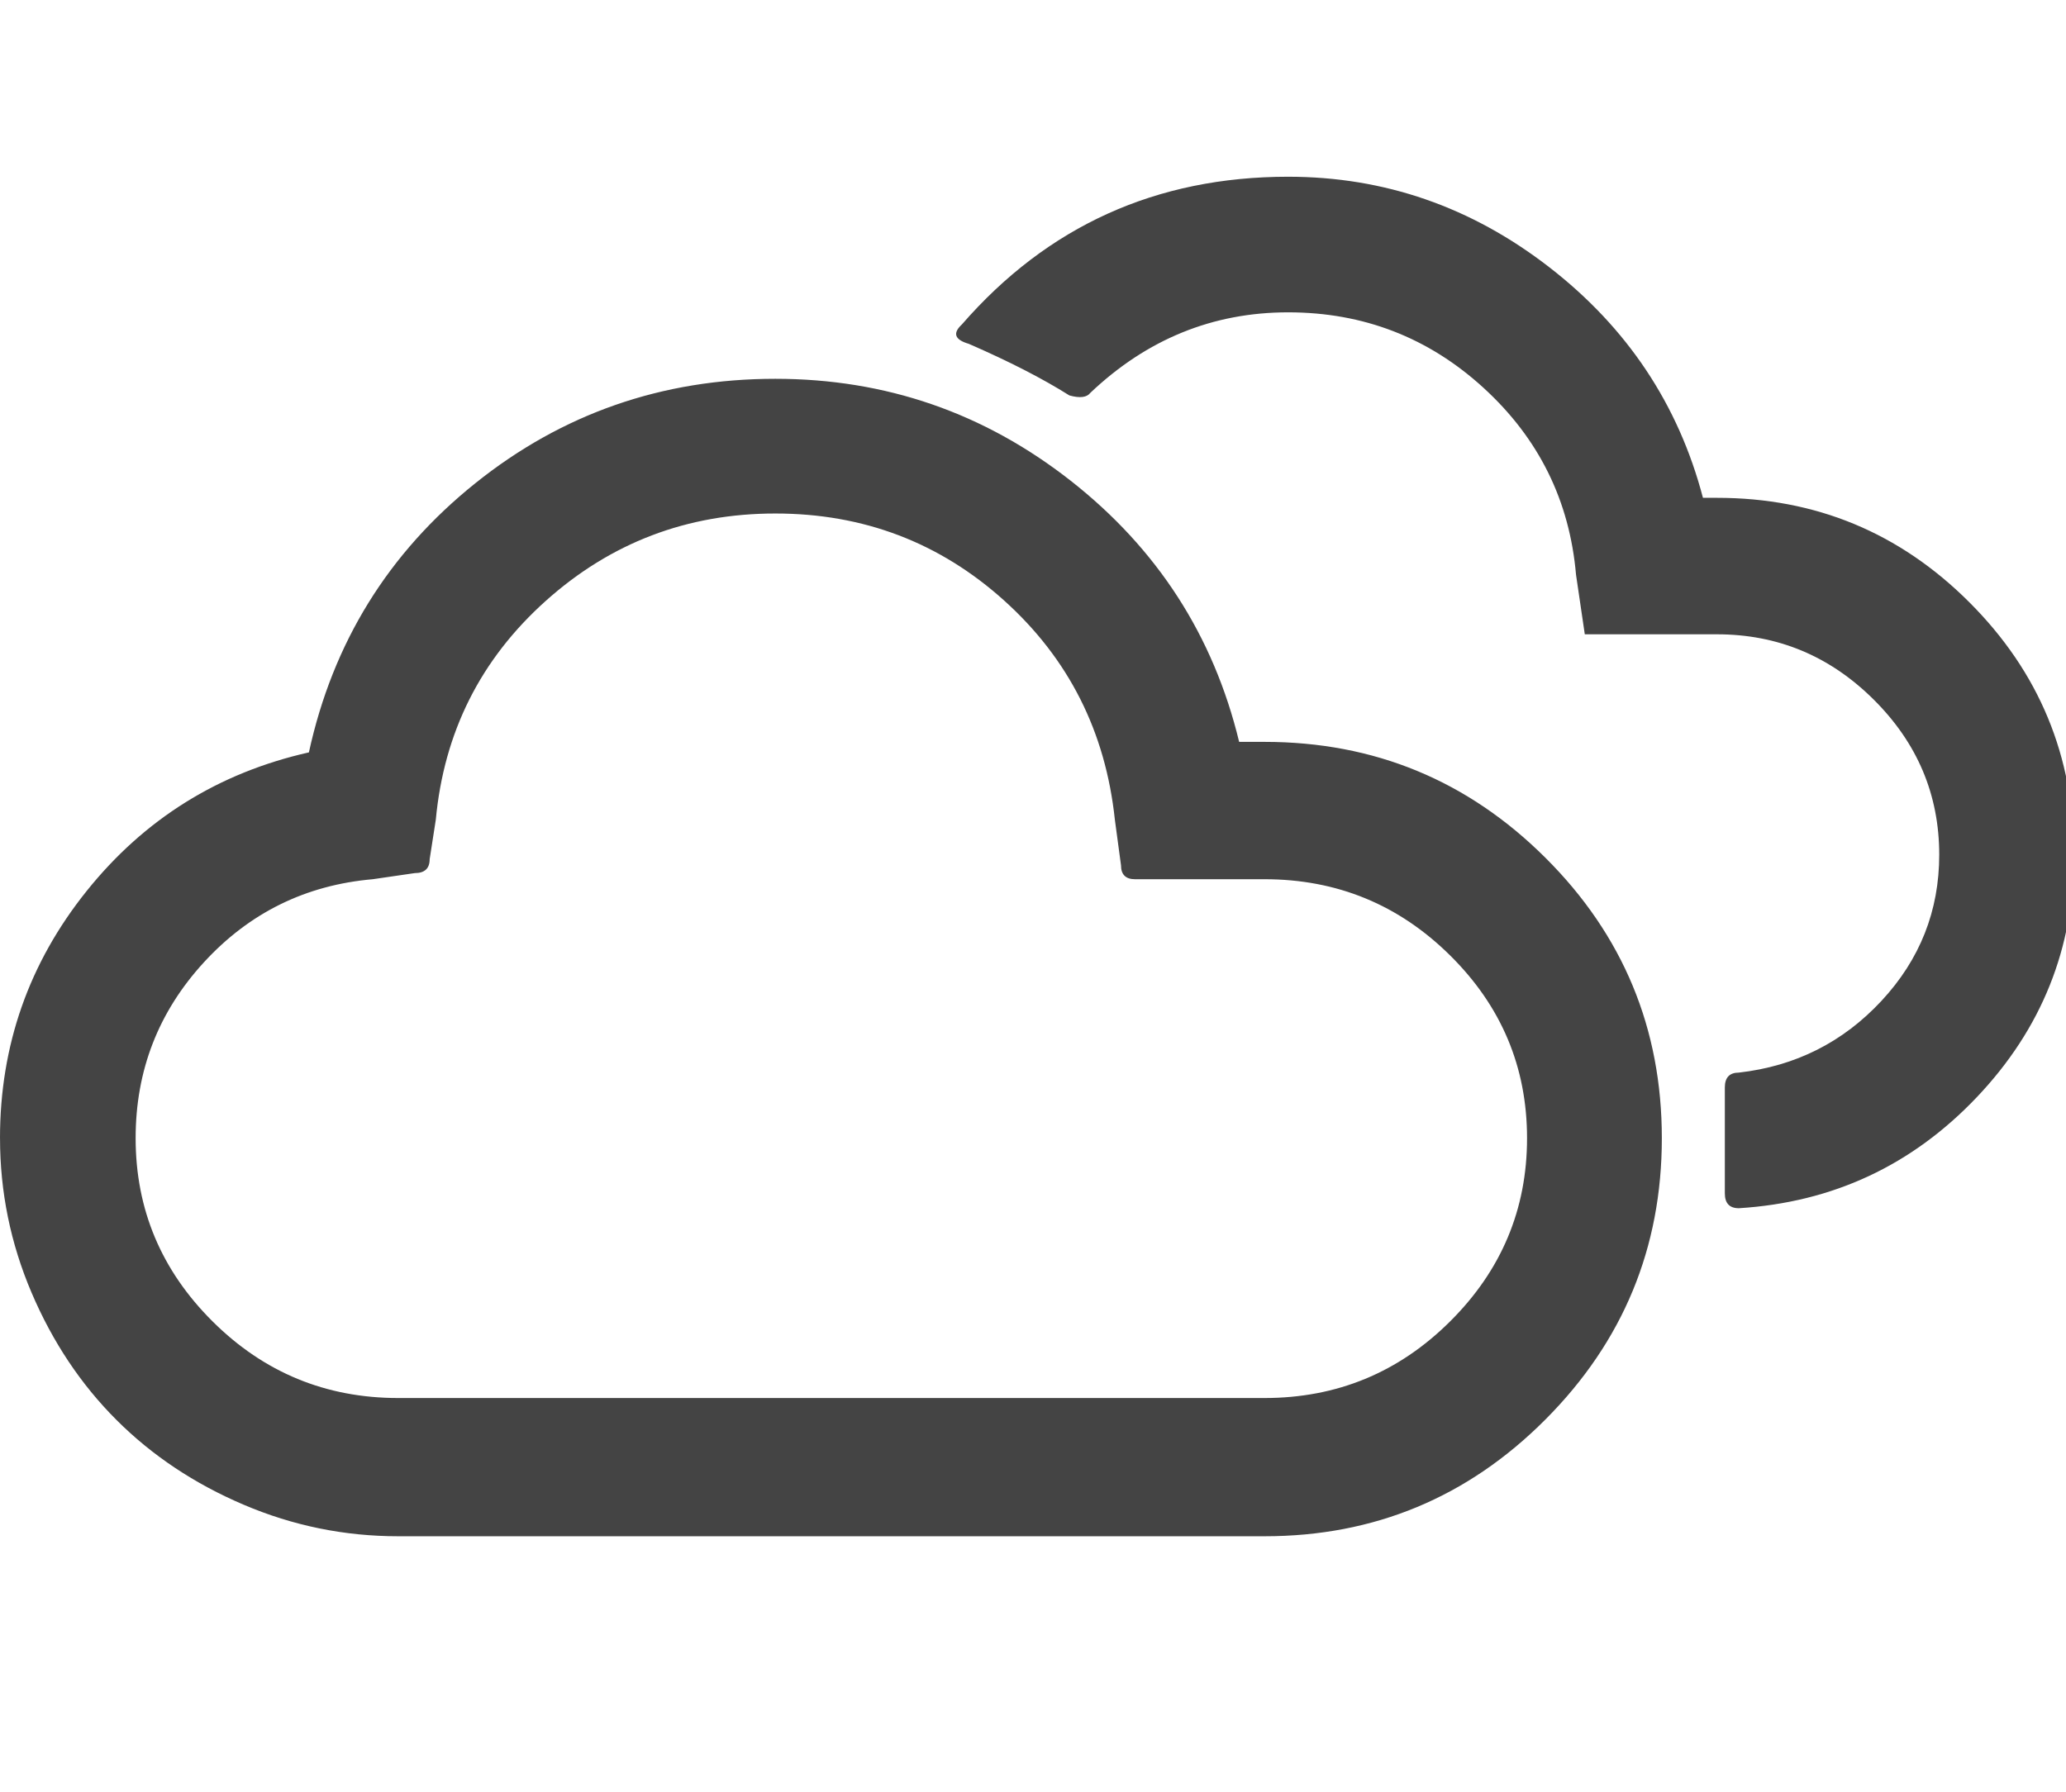
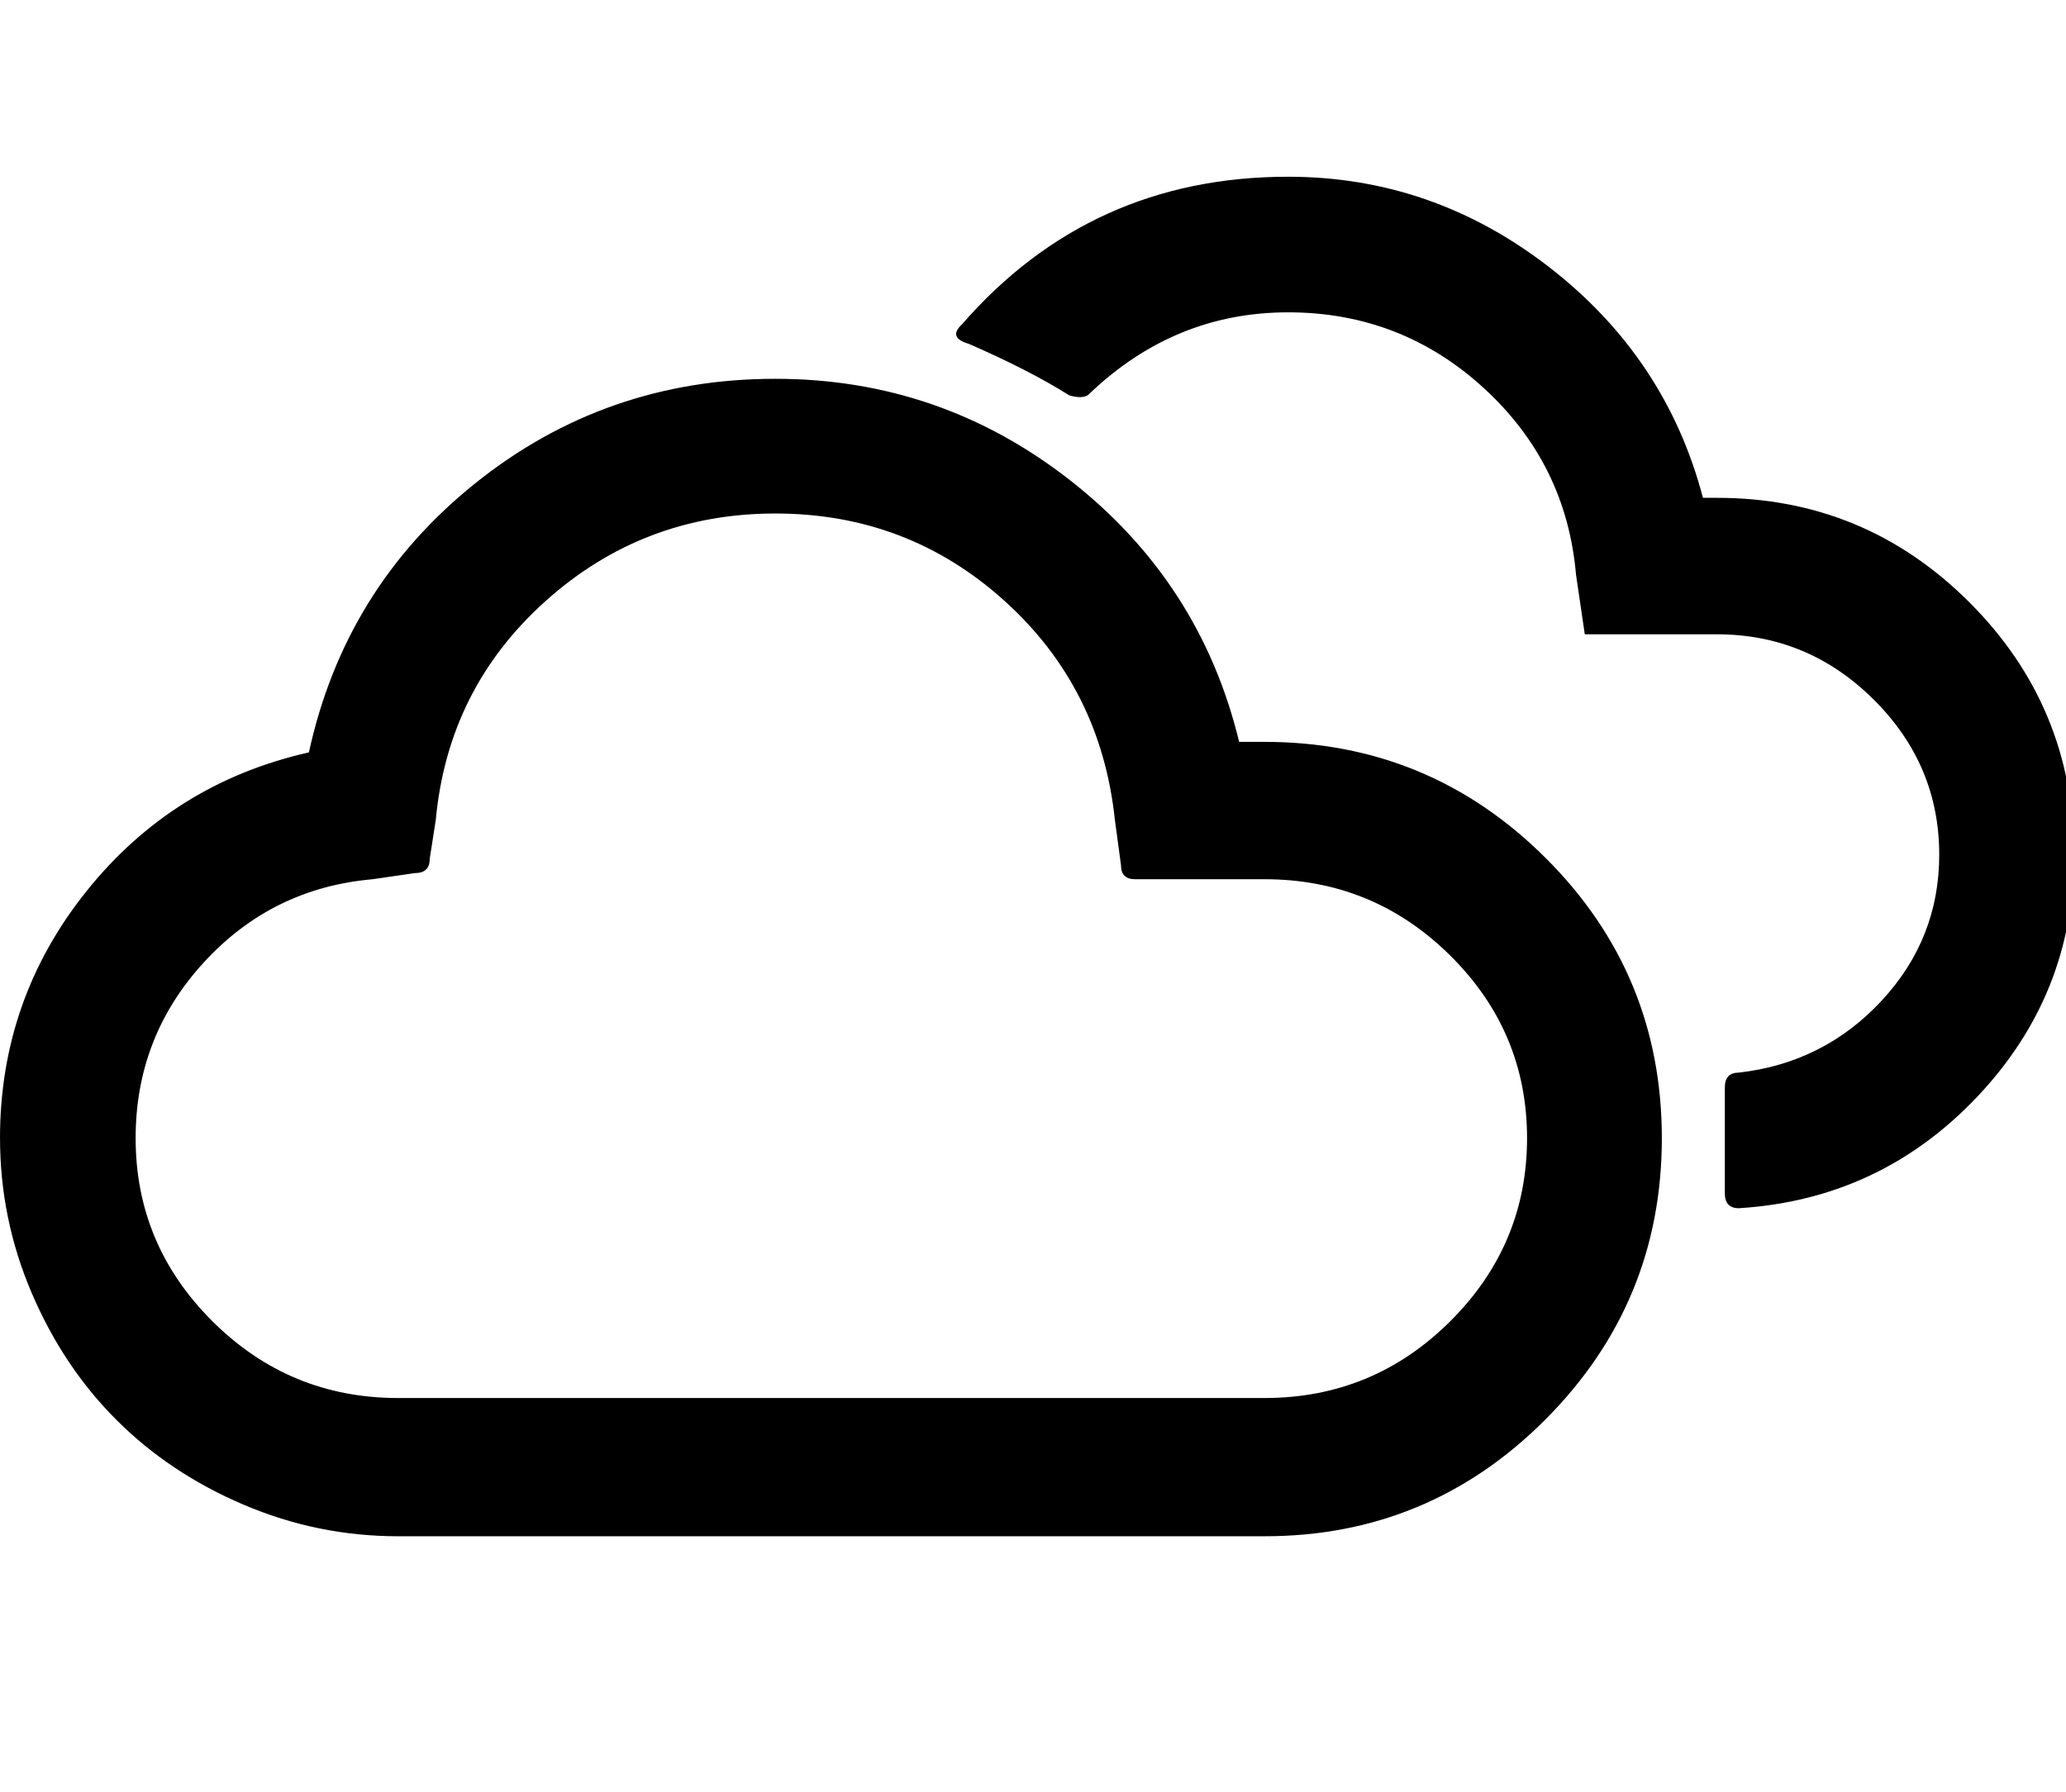
<svg xmlns="http://www.w3.org/2000/svg" version="1.1" width="83" height="72" viewBox="0 0 83 72">
-   <path fill="#444444" d="M0 45.738q0-5.59 3.48-9.932t8.93-5.572q1.441-6.609 6.68-10.811t12.059-4.201q6.645 0 11.865 4.096t6.768 10.494h1.020q6.609 0 11.285 4.658t4.676 11.268-4.676 11.303-11.285 4.693h-34.805q-3.234 0-6.205-1.266t-5.115-3.41-3.41-5.115-1.266-6.205zM5.449 45.738q0 4.289 3.094 7.365t7.453 3.076h34.805q4.359 0 7.453-3.076t3.094-7.365-3.094-7.348-7.453-3.059h-5.203q-0.563 0-0.563-0.563l-0.246-1.828q-0.563-5.309-4.447-8.807t-9.193-3.498-9.229 3.516-4.412 8.789l-0.246 1.582q0 0.563-0.598 0.563l-1.688 0.246q-4.043 0.352-6.785 3.34t-2.742 7.066zM38.637 13.043q-0.563 0.527 0.281 0.773 2.426 1.055 4.043 2.074 0.633 0.176 0.844-0.105 3.41-3.234 7.945-3.234t7.857 3.041 3.709 7.506l0.352 2.391h5.309q3.656 0 6.293 2.619t2.637 6.24q0 3.375-2.32 5.871t-5.73 2.883q-0.563 0-0.563 0.598v4.254q0 0.598 0.563 0.598 5.66-0.352 9.563-4.465t3.902-9.738q0-5.941-4.201-10.143t-10.143-4.201h-0.563q-1.477-5.625-6.17-9.264t-10.494-3.639q-7.945 0-13.113 5.941z" />
+   <path fill="#000000" d="M0 45.738q0-5.59 3.48-9.932t8.93-5.572q1.441-6.609 6.68-10.811t12.059-4.201q6.645 0 11.865 4.096t6.768 10.494h1.020q6.609 0 11.285 4.658t4.676 11.268-4.676 11.303-11.285 4.693h-34.805q-3.234 0-6.205-1.266t-5.115-3.41-3.41-5.115-1.266-6.205zM5.449 45.738q0 4.289 3.094 7.365t7.453 3.076h34.805q4.359 0 7.453-3.076t3.094-7.365-3.094-7.348-7.453-3.059h-5.203q-0.563 0-0.563-0.563l-0.246-1.828q-0.563-5.309-4.447-8.807t-9.193-3.498-9.229 3.516-4.412 8.789l-0.246 1.582q0 0.563-0.598 0.563l-1.688 0.246q-4.043 0.352-6.785 3.34t-2.742 7.066zM38.637 13.043q-0.563 0.527 0.281 0.773 2.426 1.055 4.043 2.074 0.633 0.176 0.844-0.105 3.41-3.234 7.945-3.234t7.857 3.041 3.709 7.506l0.352 2.391h5.309q3.656 0 6.293 2.619t2.637 6.24q0 3.375-2.32 5.871t-5.73 2.883q-0.563 0-0.563 0.598v4.254q0 0.598 0.563 0.598 5.66-0.352 9.563-4.465t3.902-9.738q0-5.941-4.201-10.143t-10.143-4.201h-0.563q-1.477-5.625-6.17-9.264t-10.494-3.639q-7.945 0-13.113 5.941z" />
</svg>
